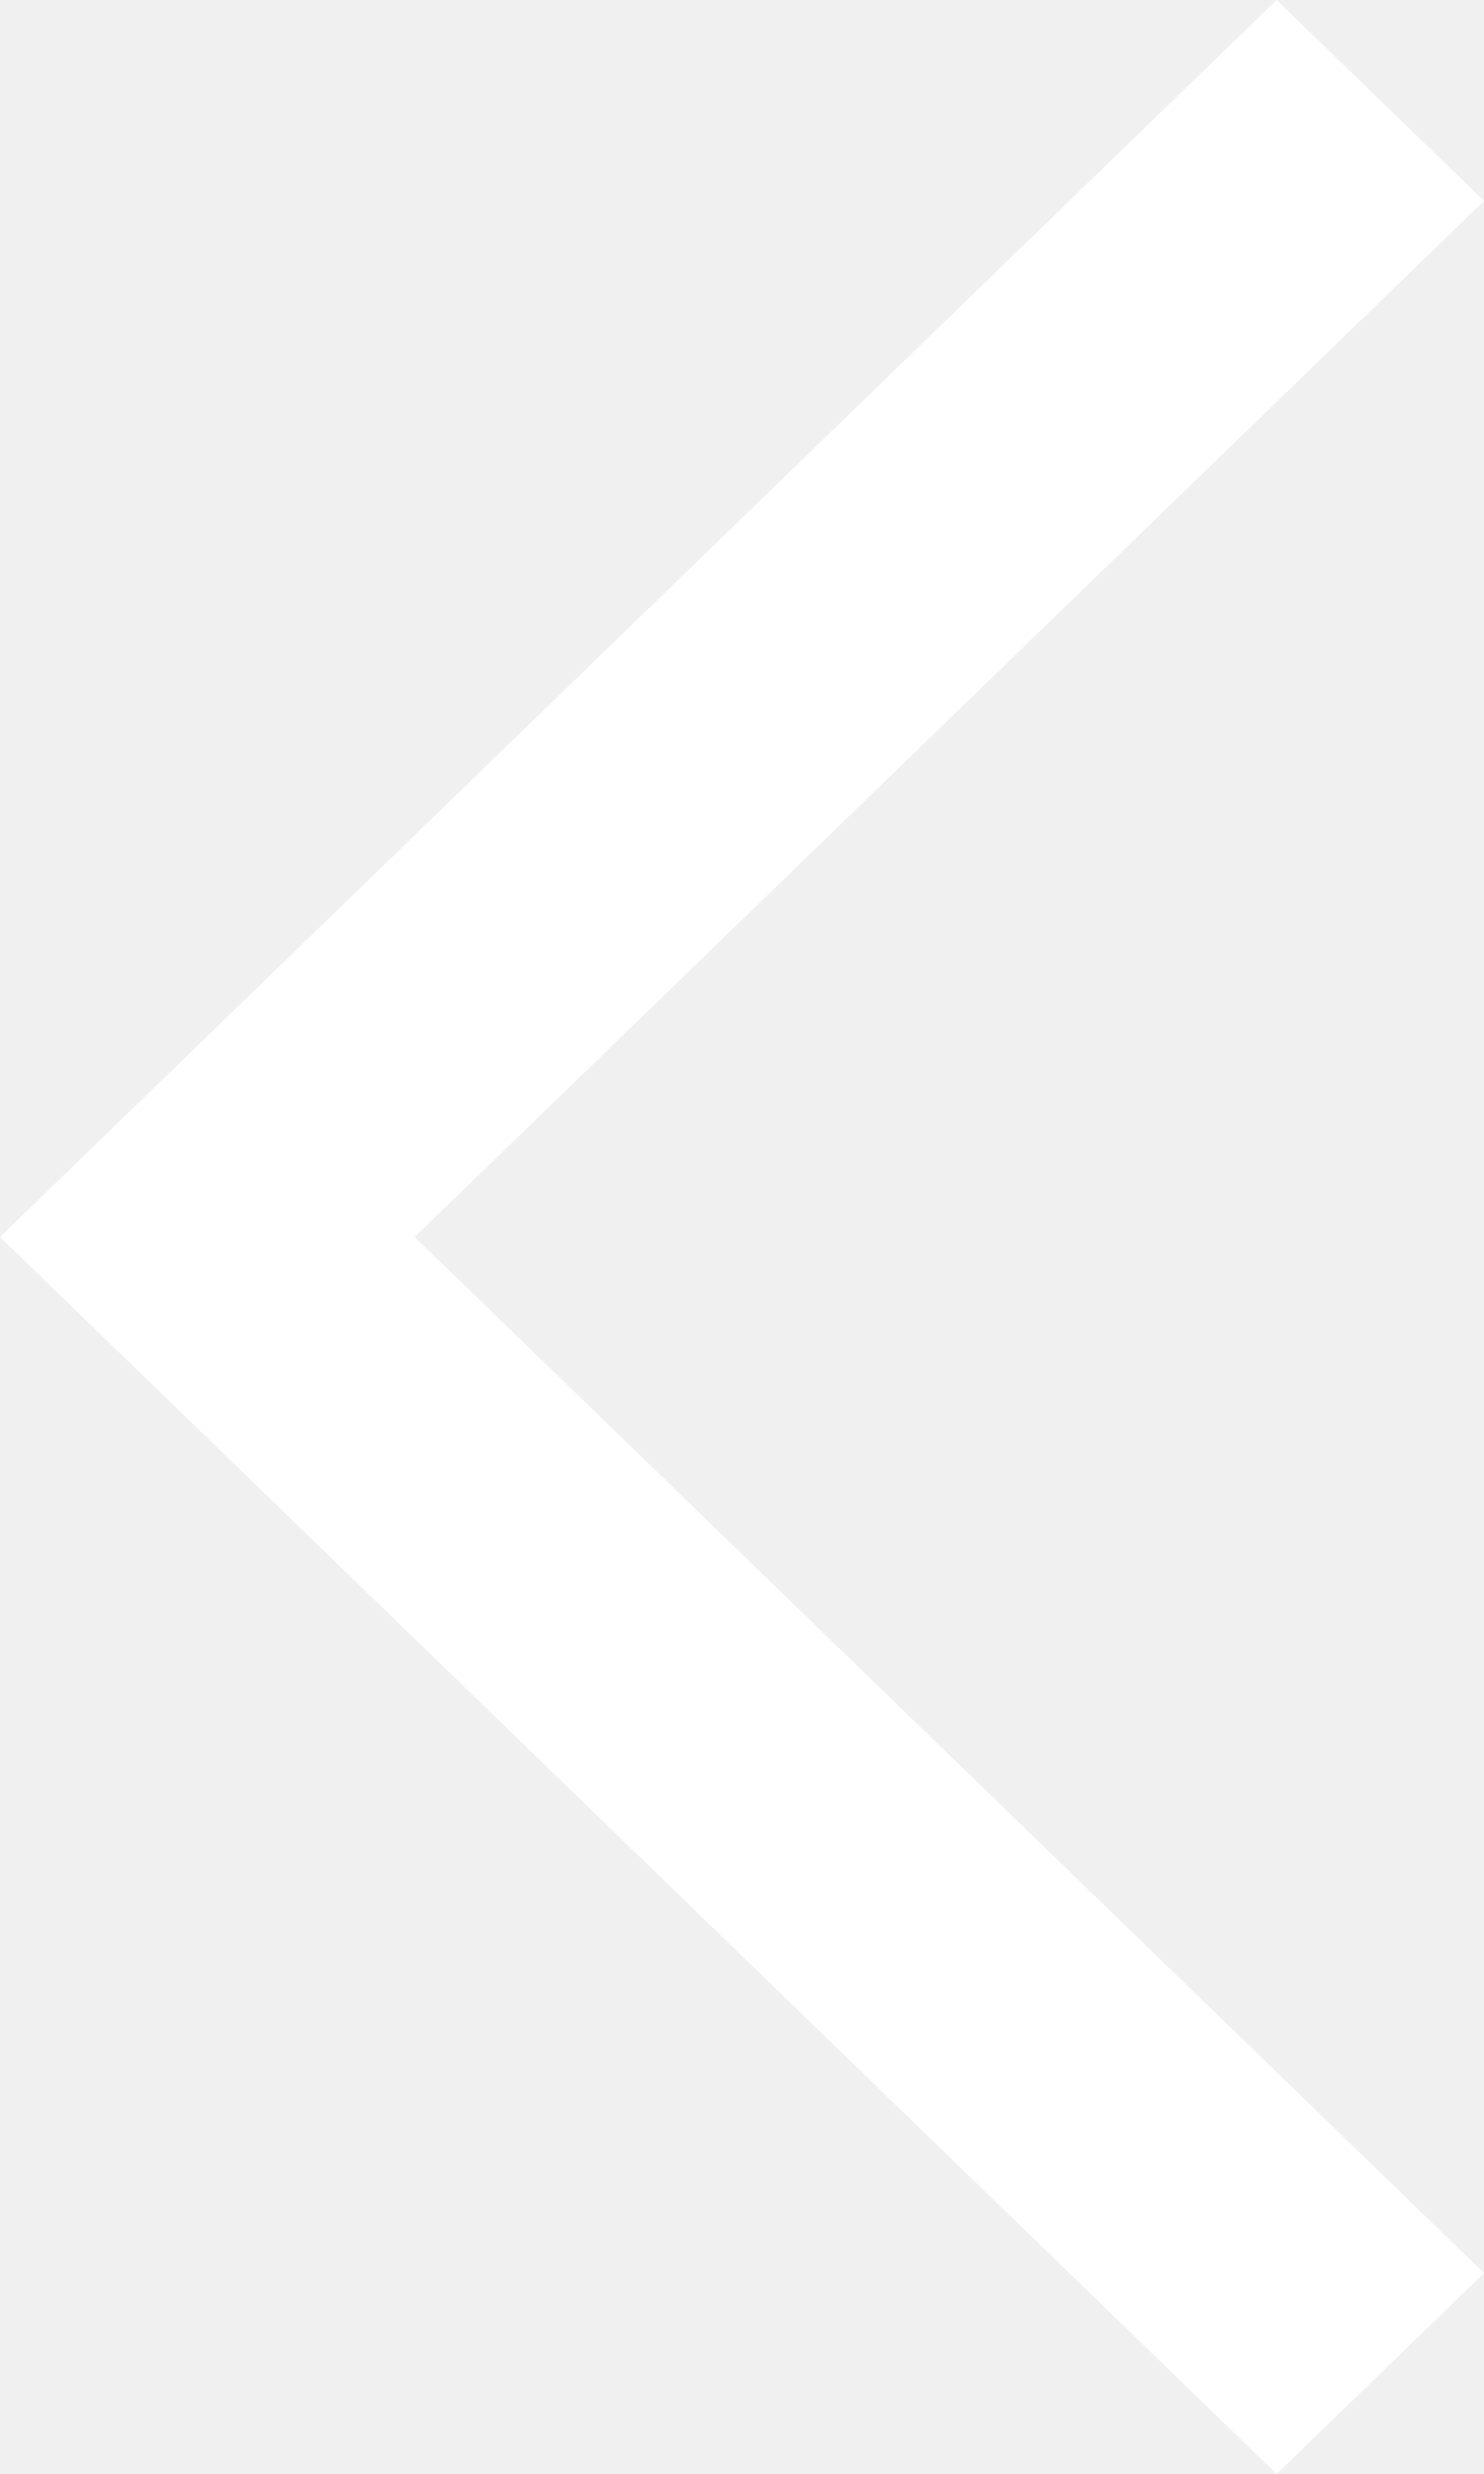
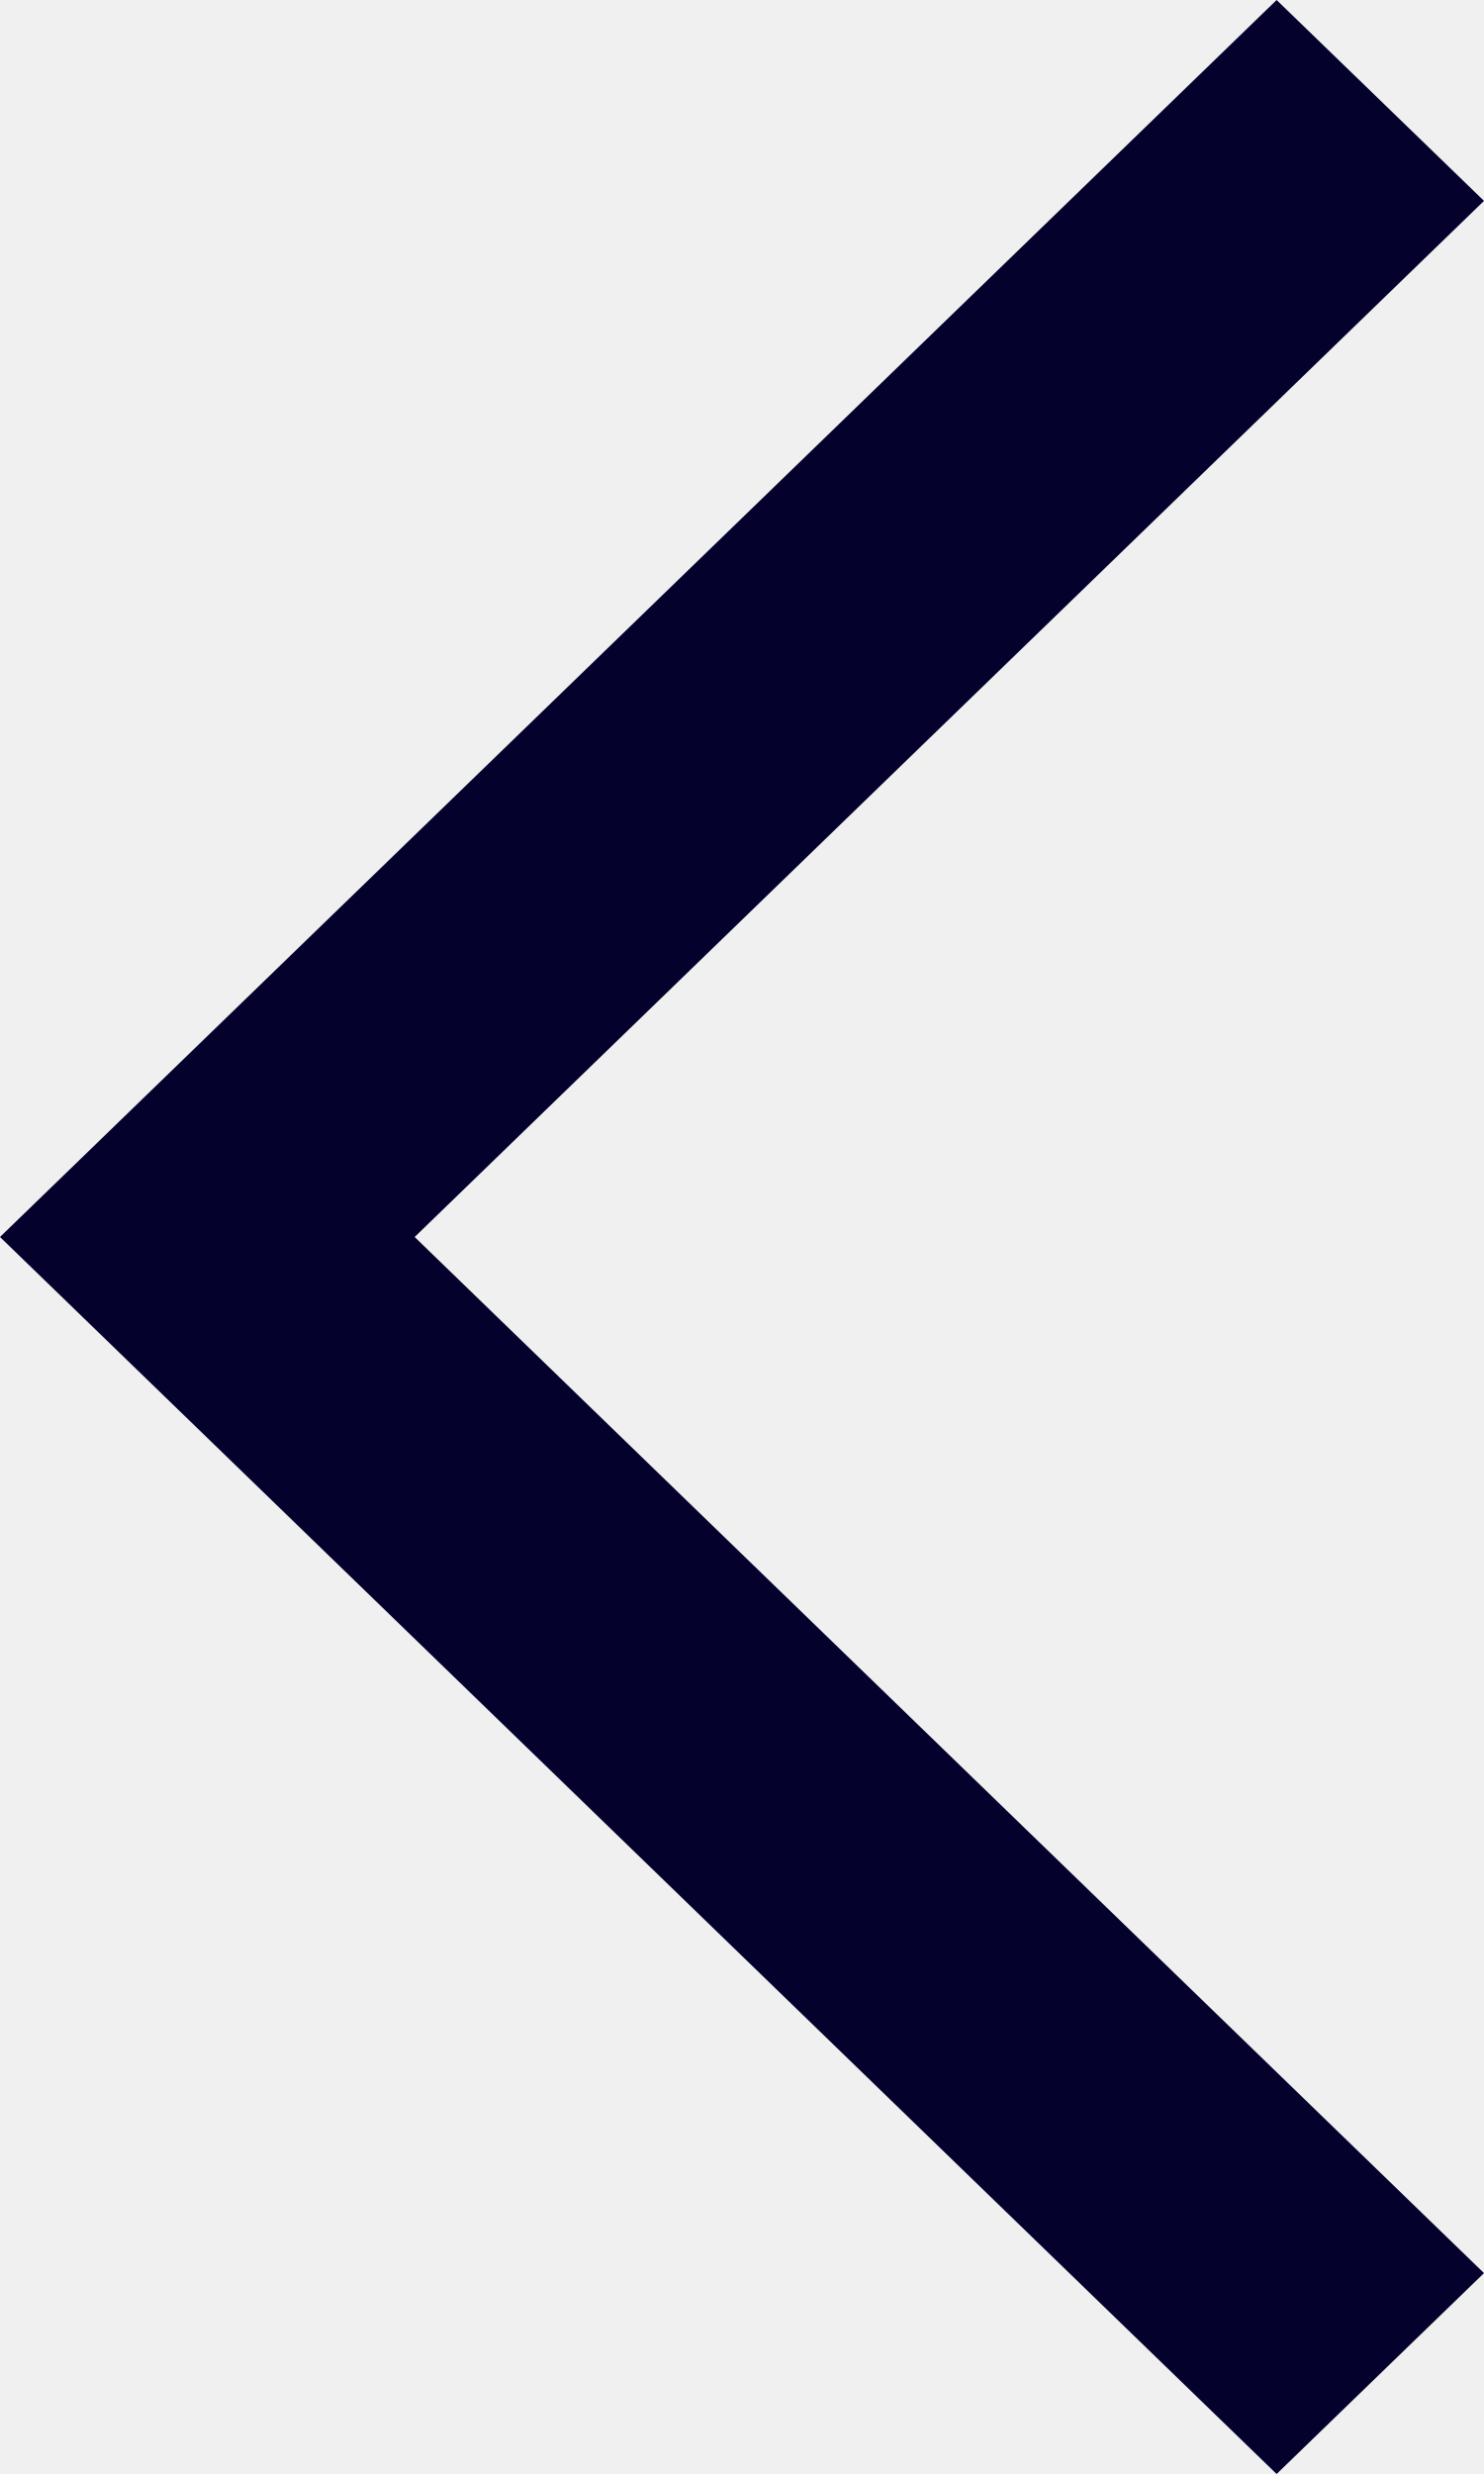
<svg xmlns="http://www.w3.org/2000/svg" width="12" height="20" viewBox="0 0 12 20" fill="none">
-   <path fill-rule="evenodd" clip-rule="evenodd" d="M3.353 10L12 18.376L10.323 20L1.19249e-07 10L10.323 -7.20512e-07L12 1.624L3.353 10Z" fill="white" />
+   <path fill-rule="evenodd" clip-rule="evenodd" d="M3.353 10L12 18.376L10.323 20L1.19249e-07 10L10.323 1.23106e-07L12 1.624L3.353 10Z" fill="#04012D" />
</svg>
